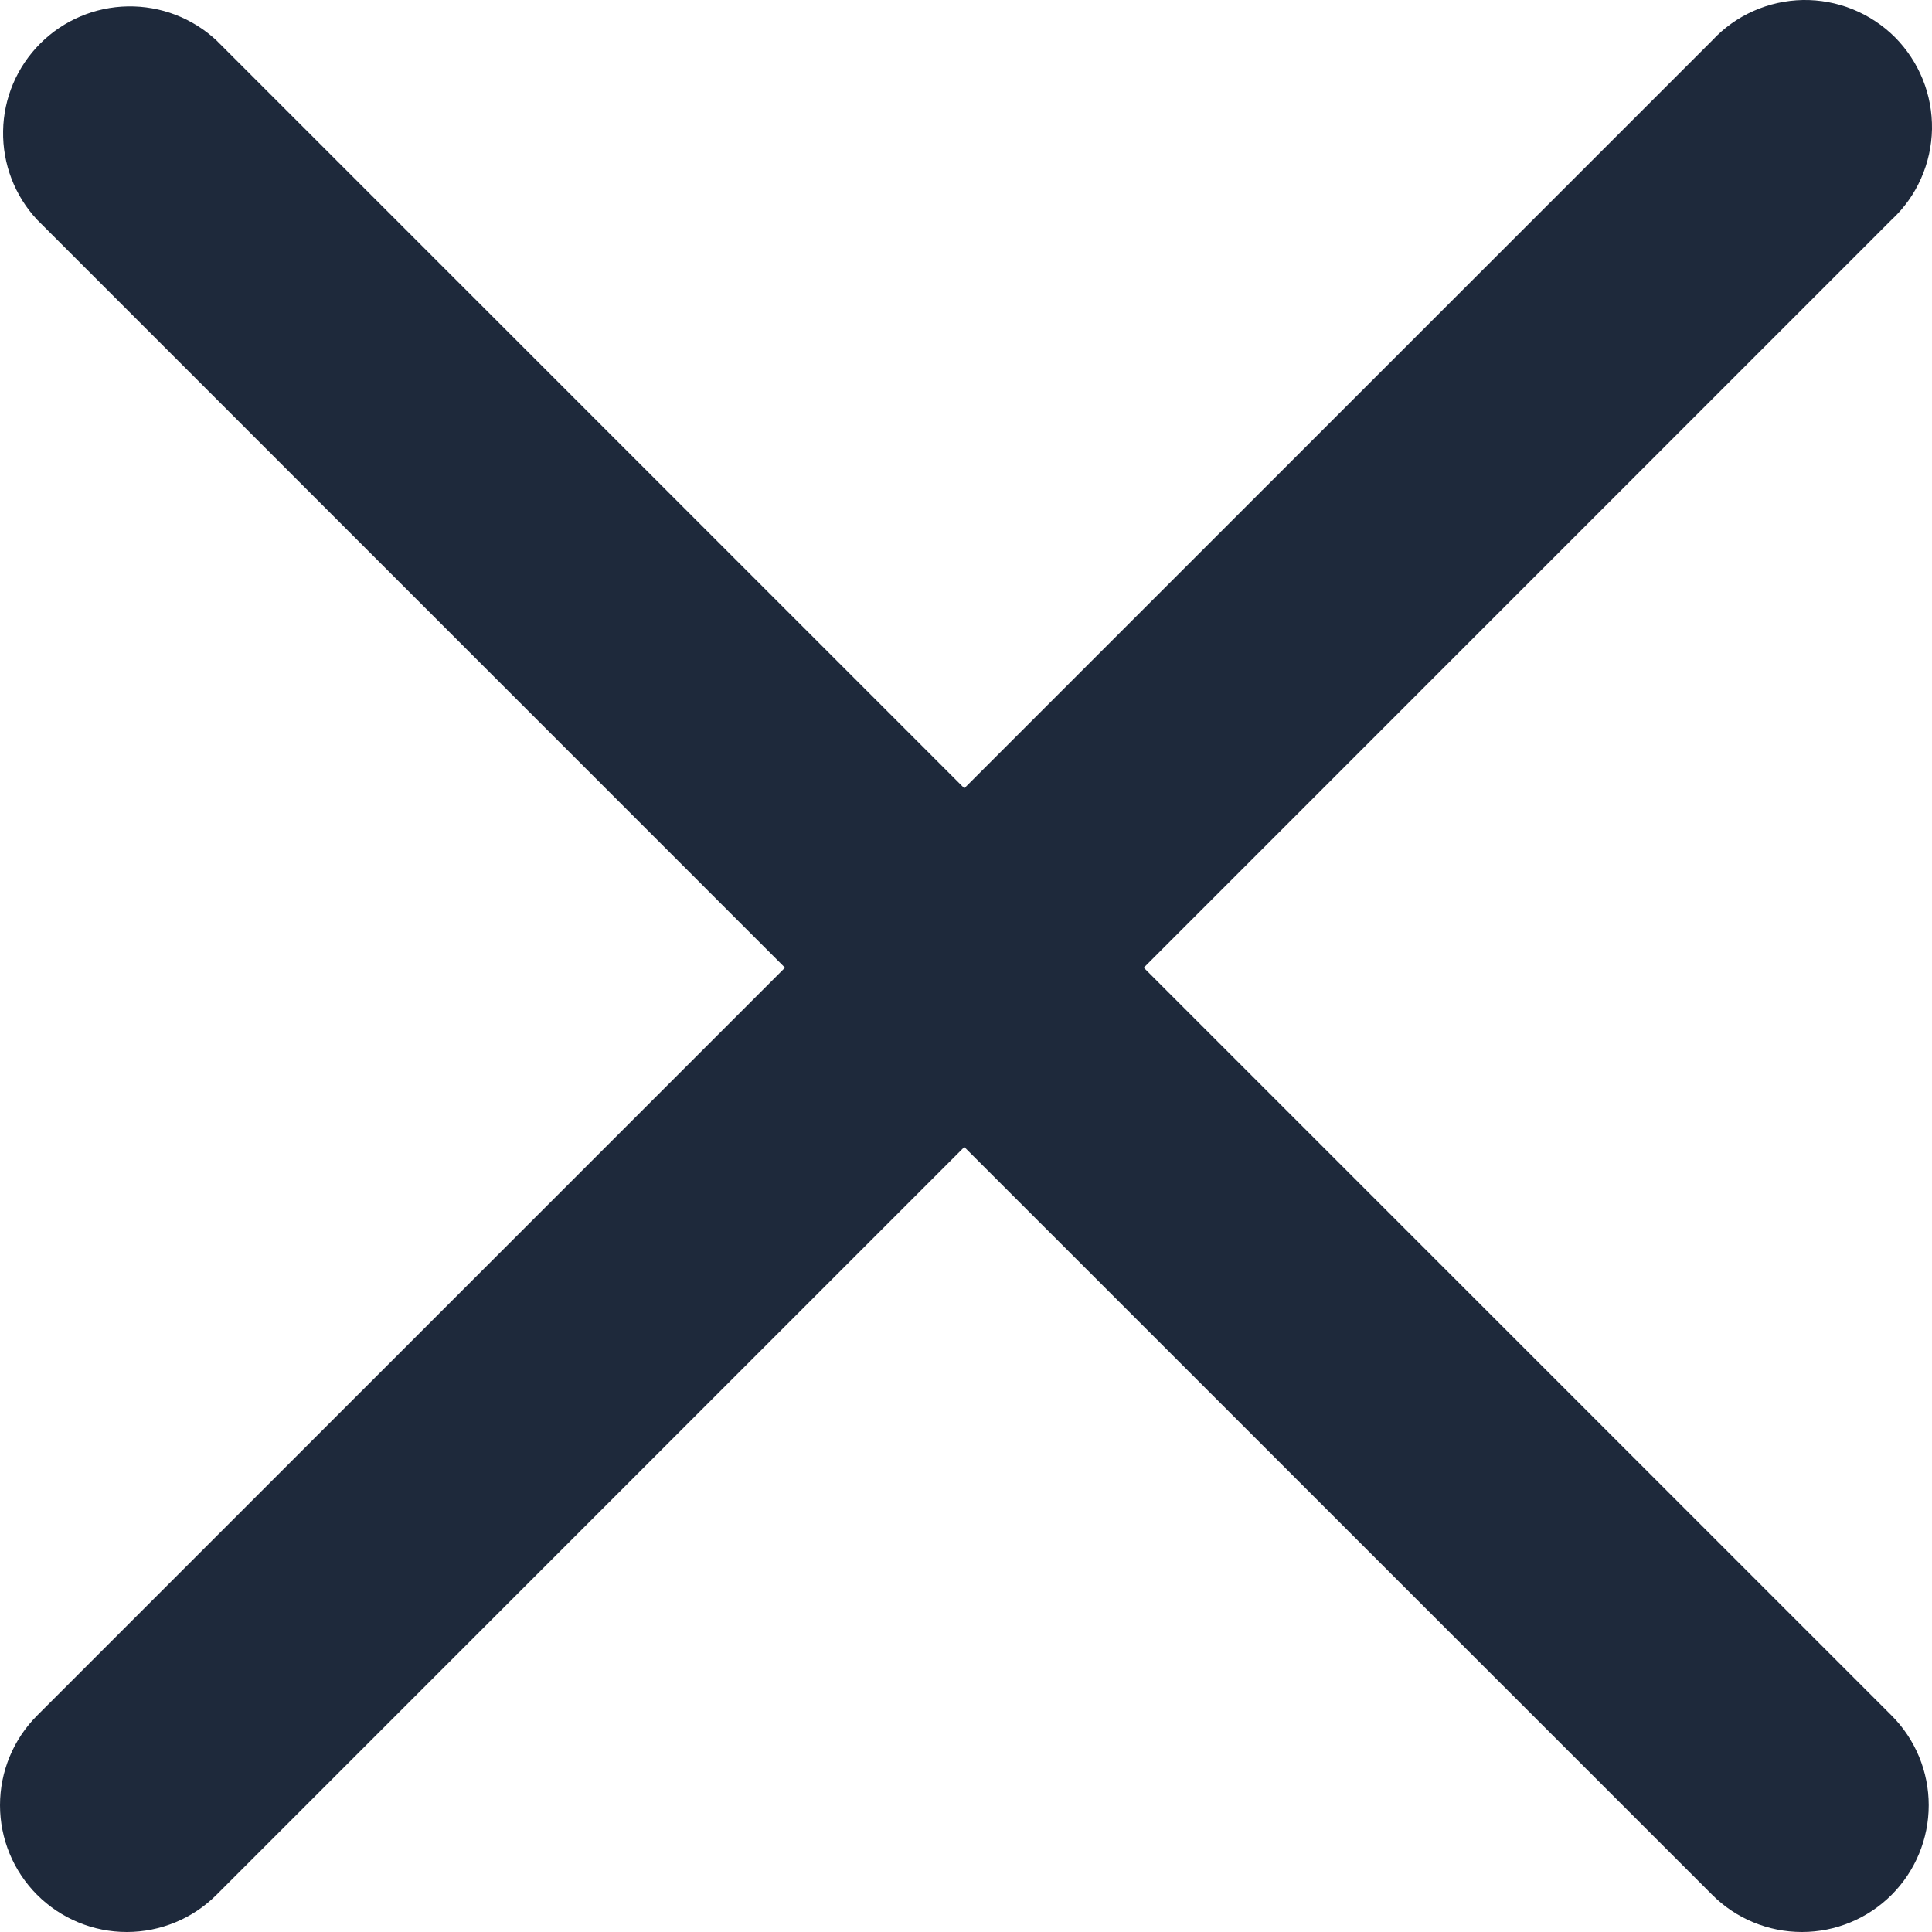
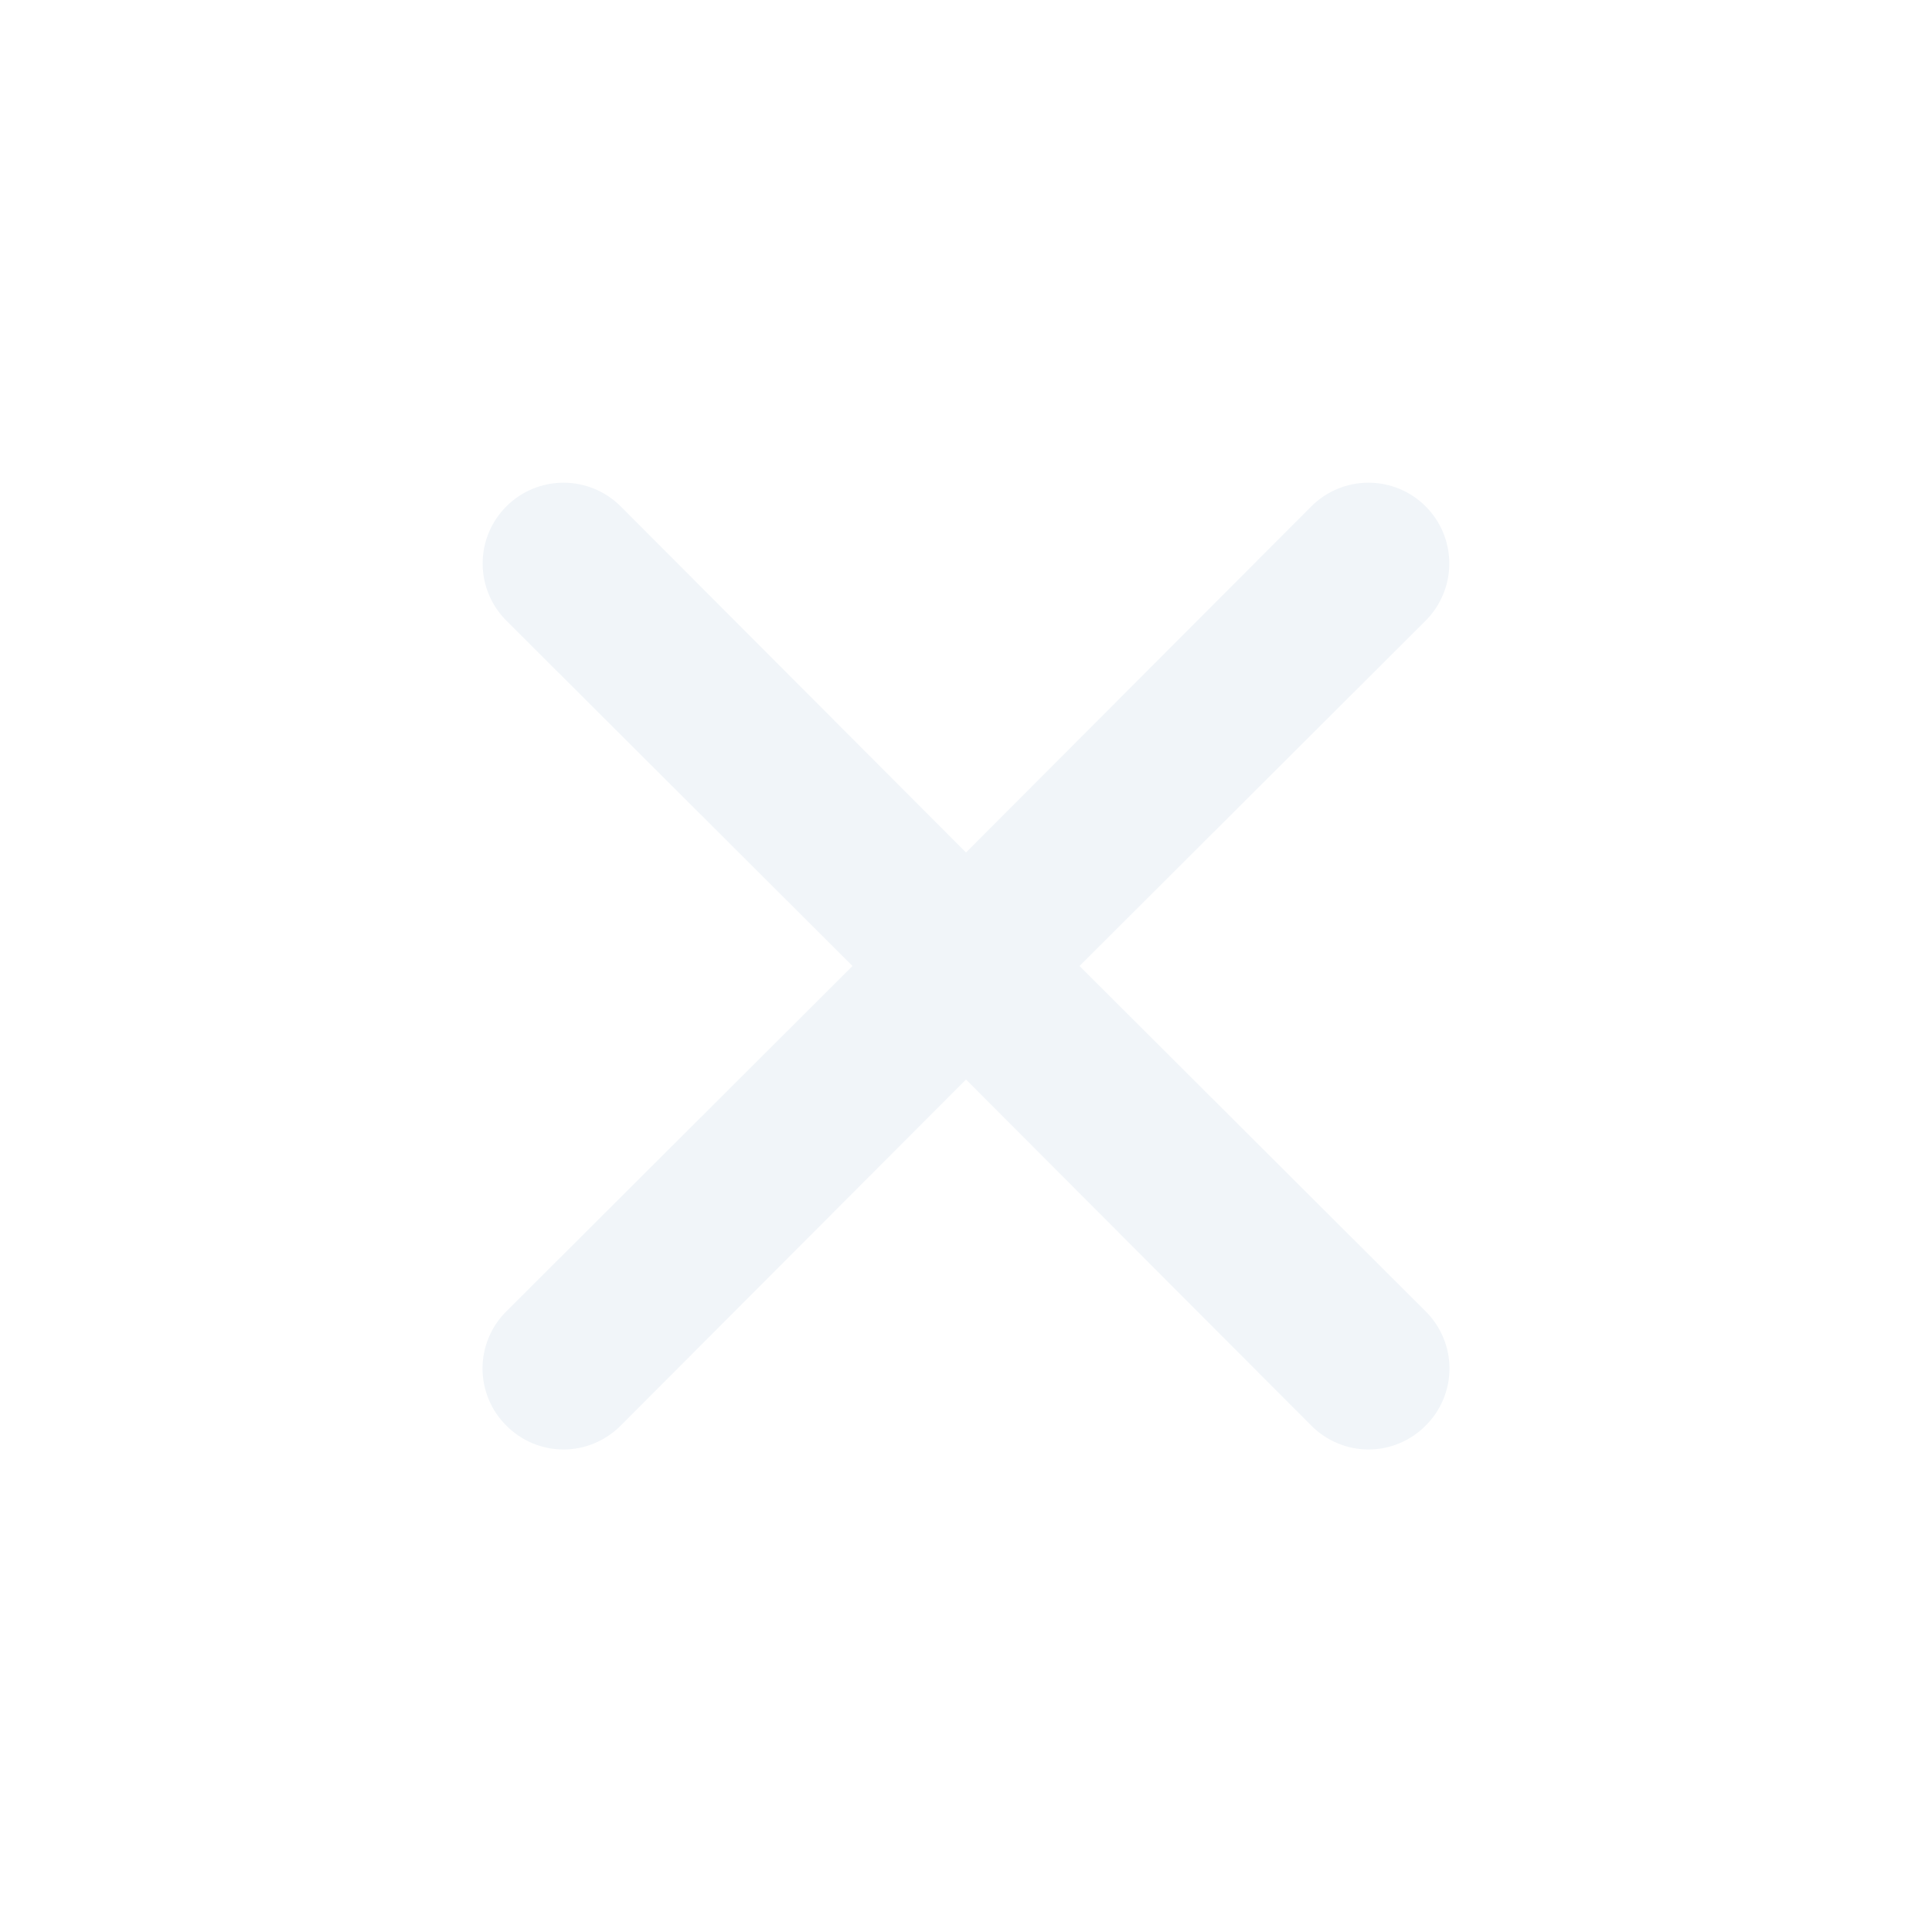
- <svg xmlns="http://www.w3.org/2000/svg" width="23" height="23" viewBox="0 0 23 23" fill="none">
-   <path d="M13.616 11.52L22.519 2.616C22.668 2.478 22.787 2.311 22.869 2.126C22.952 1.94 22.996 1.74 23 1.537C23.003 1.335 22.966 1.133 22.89 0.945C22.814 0.757 22.701 0.586 22.558 0.442C22.414 0.299 22.243 0.186 22.055 0.11C21.867 0.034 21.665 -0.003 21.463 0C21.26 0.004 21.06 0.048 20.874 0.131C20.689 0.213 20.522 0.332 20.384 0.481L11.48 9.384L2.577 0.481C2.291 0.214 1.912 0.069 1.52 0.076C1.129 0.083 0.756 0.241 0.479 0.518C0.202 0.795 0.043 1.168 0.037 1.559C0.03 1.951 0.175 2.33 0.442 2.616L9.345 11.52L0.442 20.423C0.159 20.706 0 21.09 0 21.491C0 21.891 0.159 22.275 0.442 22.558C0.725 22.841 1.109 23 1.509 23C1.91 23 2.294 22.841 2.577 22.558L11.48 13.655L20.384 22.558C20.667 22.841 21.051 23 21.452 23C21.852 23 22.236 22.841 22.519 22.558C22.802 22.275 22.961 21.891 22.961 21.491C22.961 21.09 22.802 20.706 22.519 20.423L13.616 11.52Z" fill="#1E293B" />
+ <svg xmlns="http://www.w3.org/2000/svg" width="32" height="32" viewBox="0 0 32 32" fill="none">
+   <path d="M17.88 16L23.613 10.28C23.864 10.029 24.005 9.688 24.005 9.333C24.005 8.978 23.864 8.638 23.613 8.387C23.362 8.136 23.022 7.995 22.667 7.995C22.311 7.995 21.971 8.136 21.72 8.387L16 14.12L10.28 8.387C10.029 8.136 9.688 7.995 9.333 7.995C8.978 7.995 8.638 8.136 8.387 8.387C8.136 8.638 7.994 8.978 7.994 9.333C7.994 9.688 8.136 10.029 8.387 10.28L14.12 16L8.387 21.72C8.262 21.844 8.162 21.991 8.095 22.154C8.027 22.316 7.992 22.491 7.992 22.667C7.992 22.843 8.027 23.017 8.095 23.179C8.162 23.342 8.262 23.489 8.387 23.613C8.511 23.738 8.658 23.837 8.82 23.905C8.983 23.973 9.157 24.008 9.333 24.008C9.509 24.008 9.684 23.973 9.846 23.905C10.008 23.837 10.156 23.738 10.28 23.613L16 17.88L21.72 23.613C21.844 23.738 21.991 23.837 22.154 23.905C22.316 23.973 22.491 24.008 22.667 24.008C22.843 24.008 23.017 23.973 23.179 23.905C23.342 23.837 23.489 23.738 23.613 23.613C23.738 23.489 23.837 23.342 23.905 23.179C23.973 23.017 24.008 22.843 24.008 22.667C24.008 22.491 23.973 22.316 23.905 22.154C23.837 21.991 23.738 21.844 23.613 21.72L17.88 16Z" fill="#F1F5F9" />
</svg>
